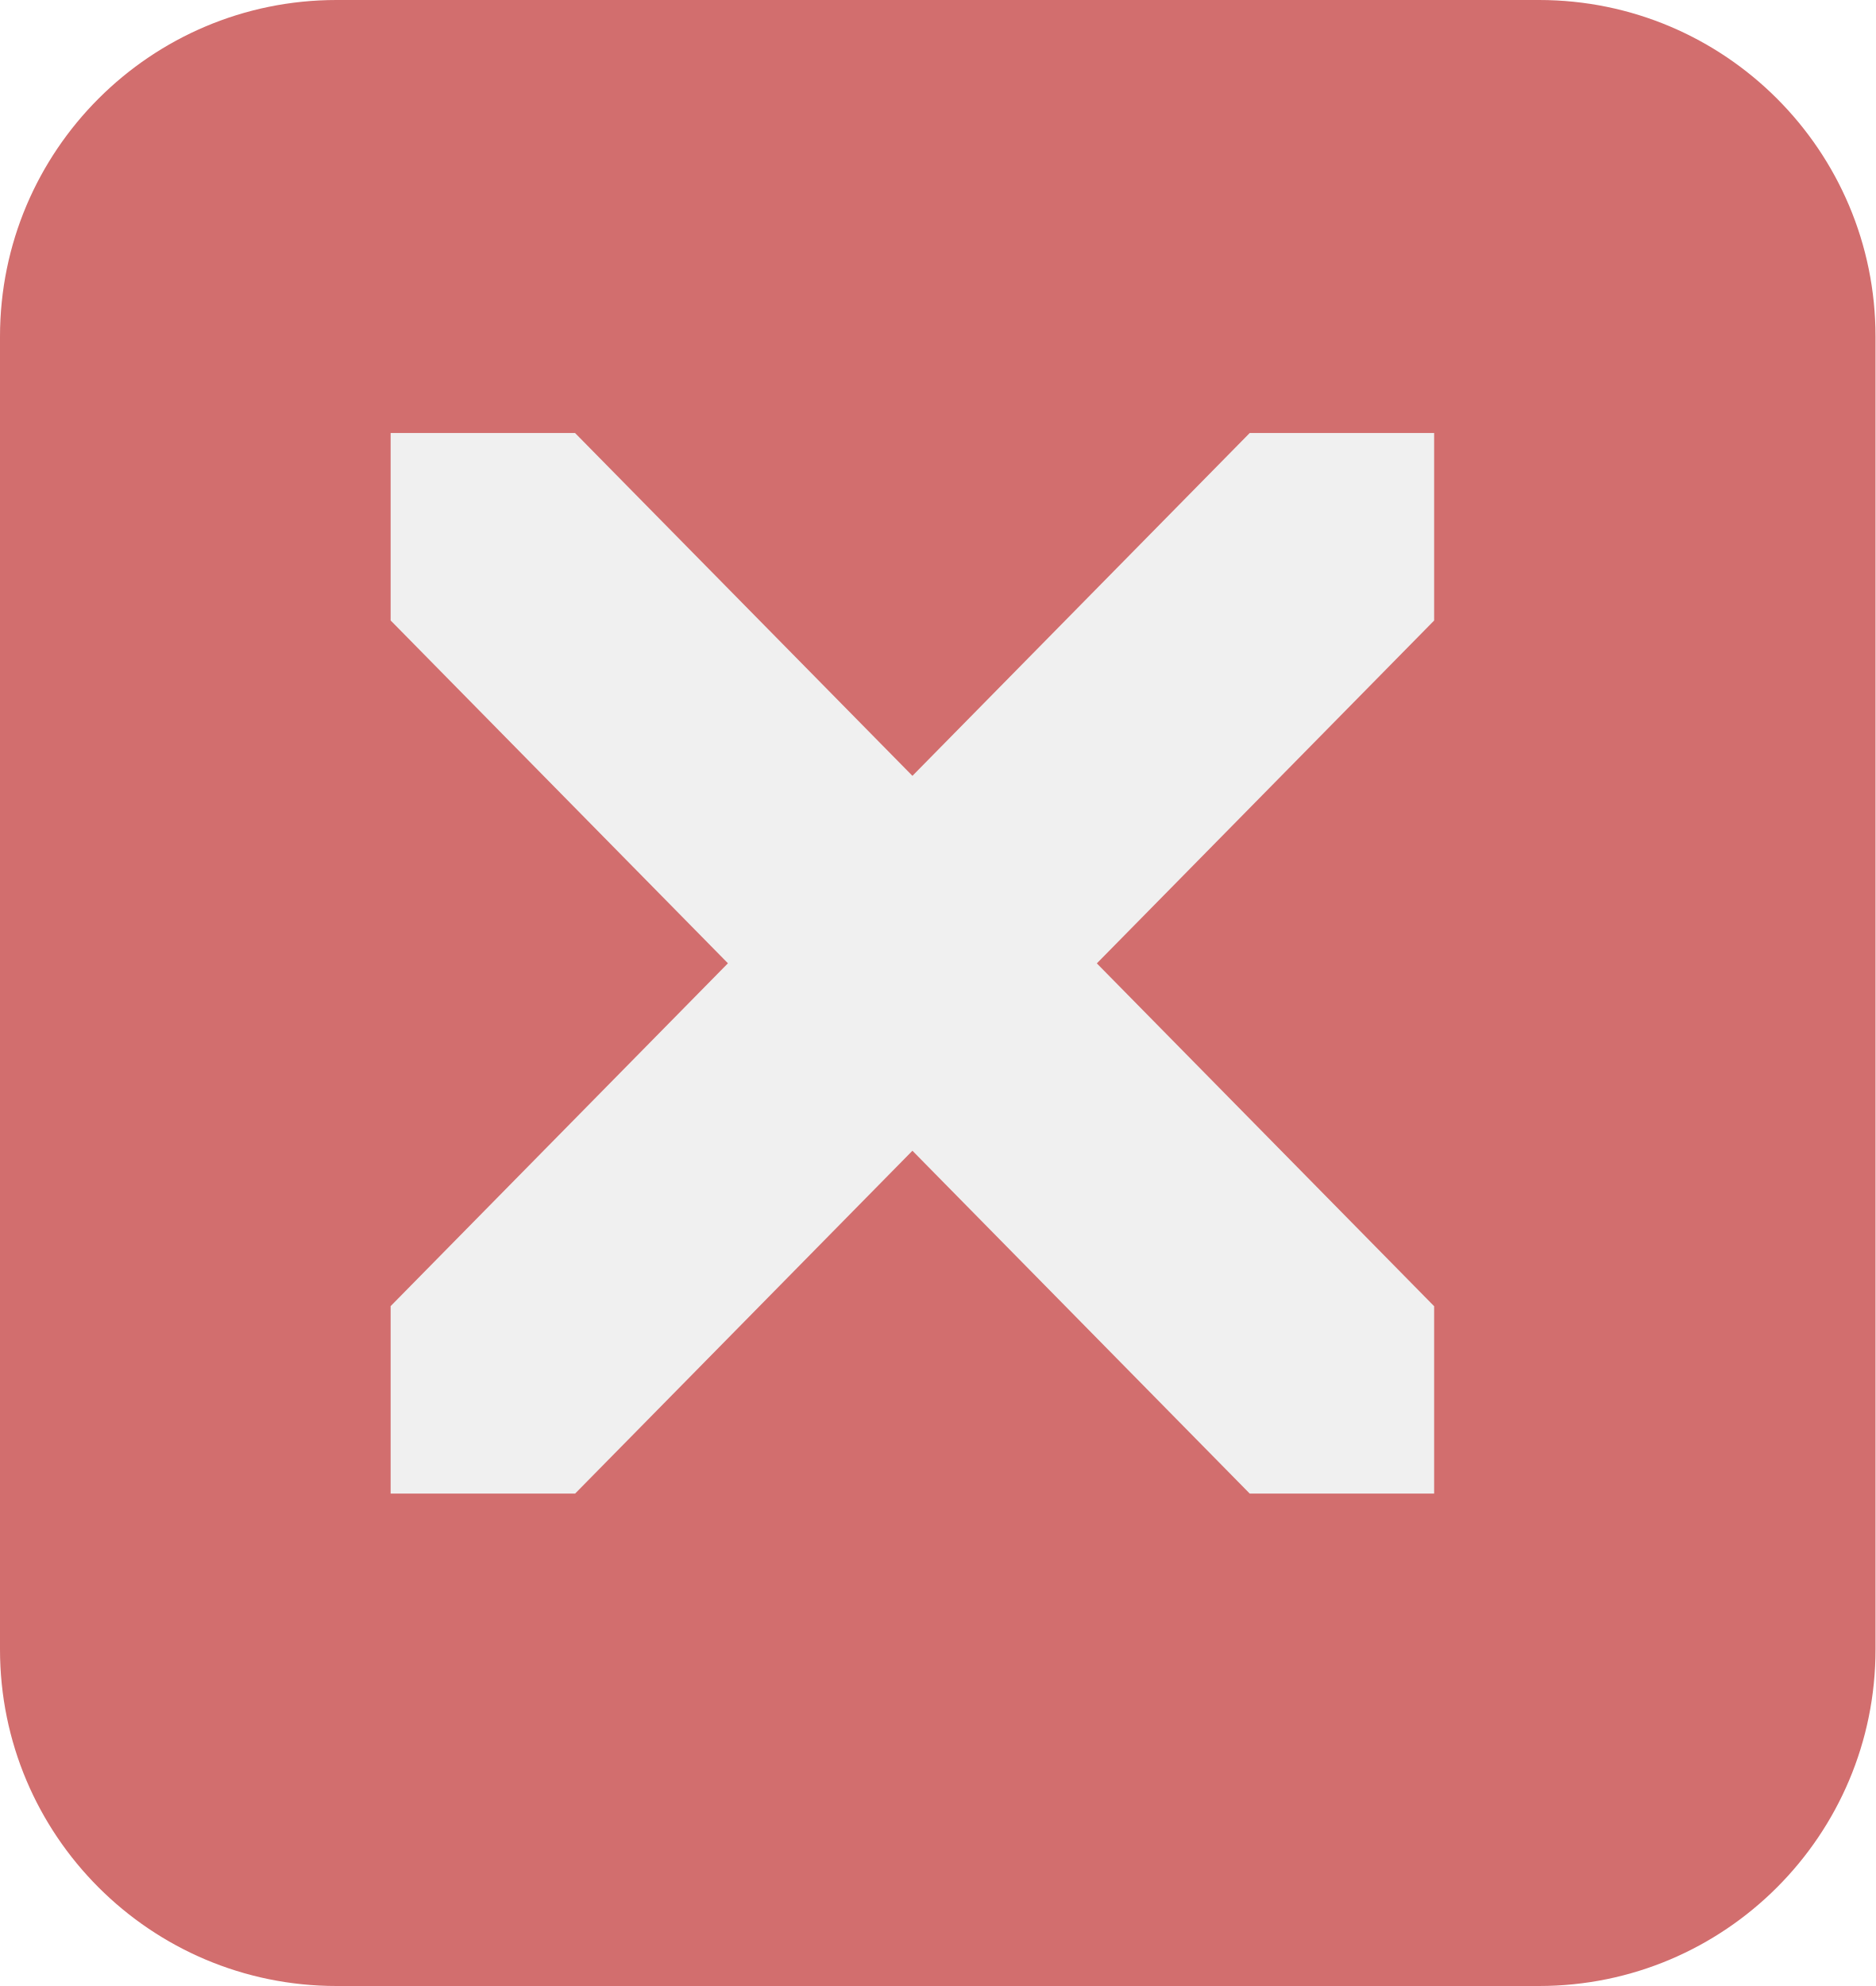
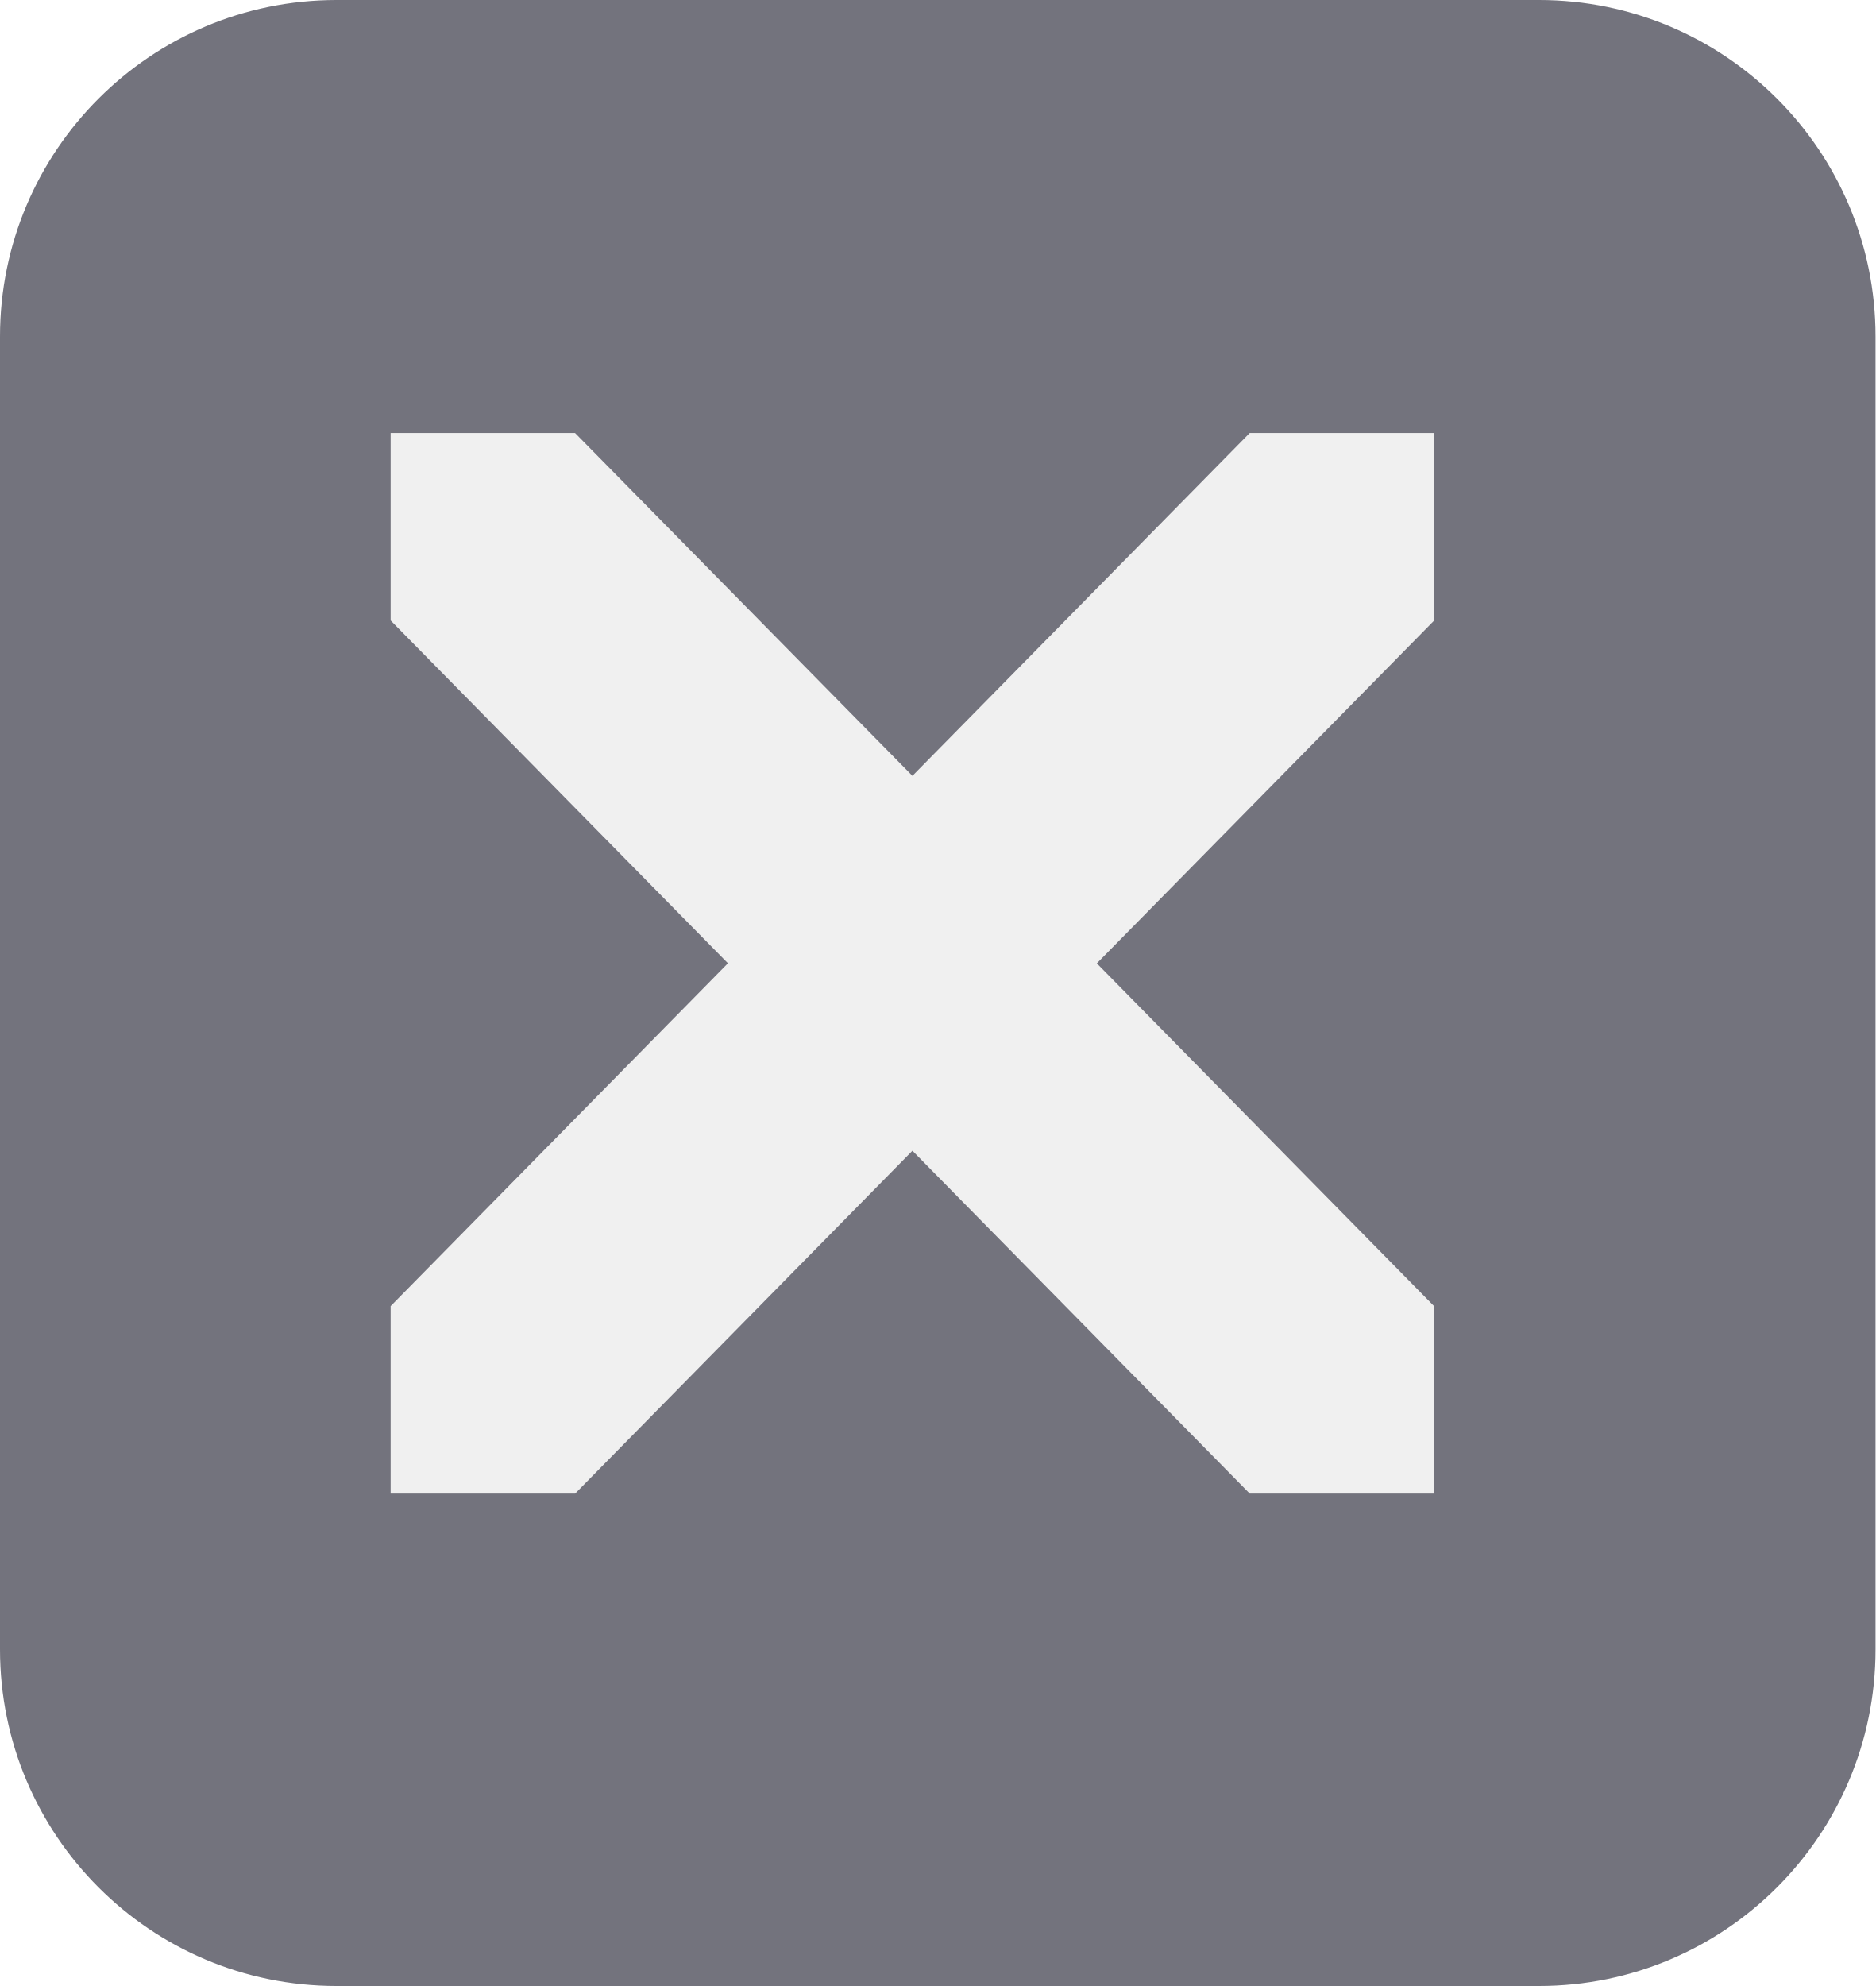
<svg xmlns="http://www.w3.org/2000/svg" width="21.246" height="22.493" version="1.1" viewBox="0 0 21.246 22.493" id="svg6">
  <defs id="defs10" />
-   <rect style="fill:#d26e6e;fill-opacity:1;stroke-width:0.874" id="rect814" width="21.246" height="22.493" x="0" y="0" ry="3.812" />
+   <rect style="fill:#73737d;fill-opacity:1;stroke-width:0.874" id="rect814" width="21.246" height="22.493" x="0" y="0" ry="3.812" />
  <path style="fill:#f0f0f0;fill-opacity:1;stroke-width:2.979" d="m 4.425,4.904 v 2.123 l 3.821,3.883 -3.821,3.883 v 2.123 h 2.09 l 3.821,-3.883 3.821,3.883 H 16.246 V 14.794 L 12.425,10.911 16.246,7.028 V 4.904 H 14.157 L 10.336,8.787 6.514,4.904 Z" id="path4" />
</svg>
